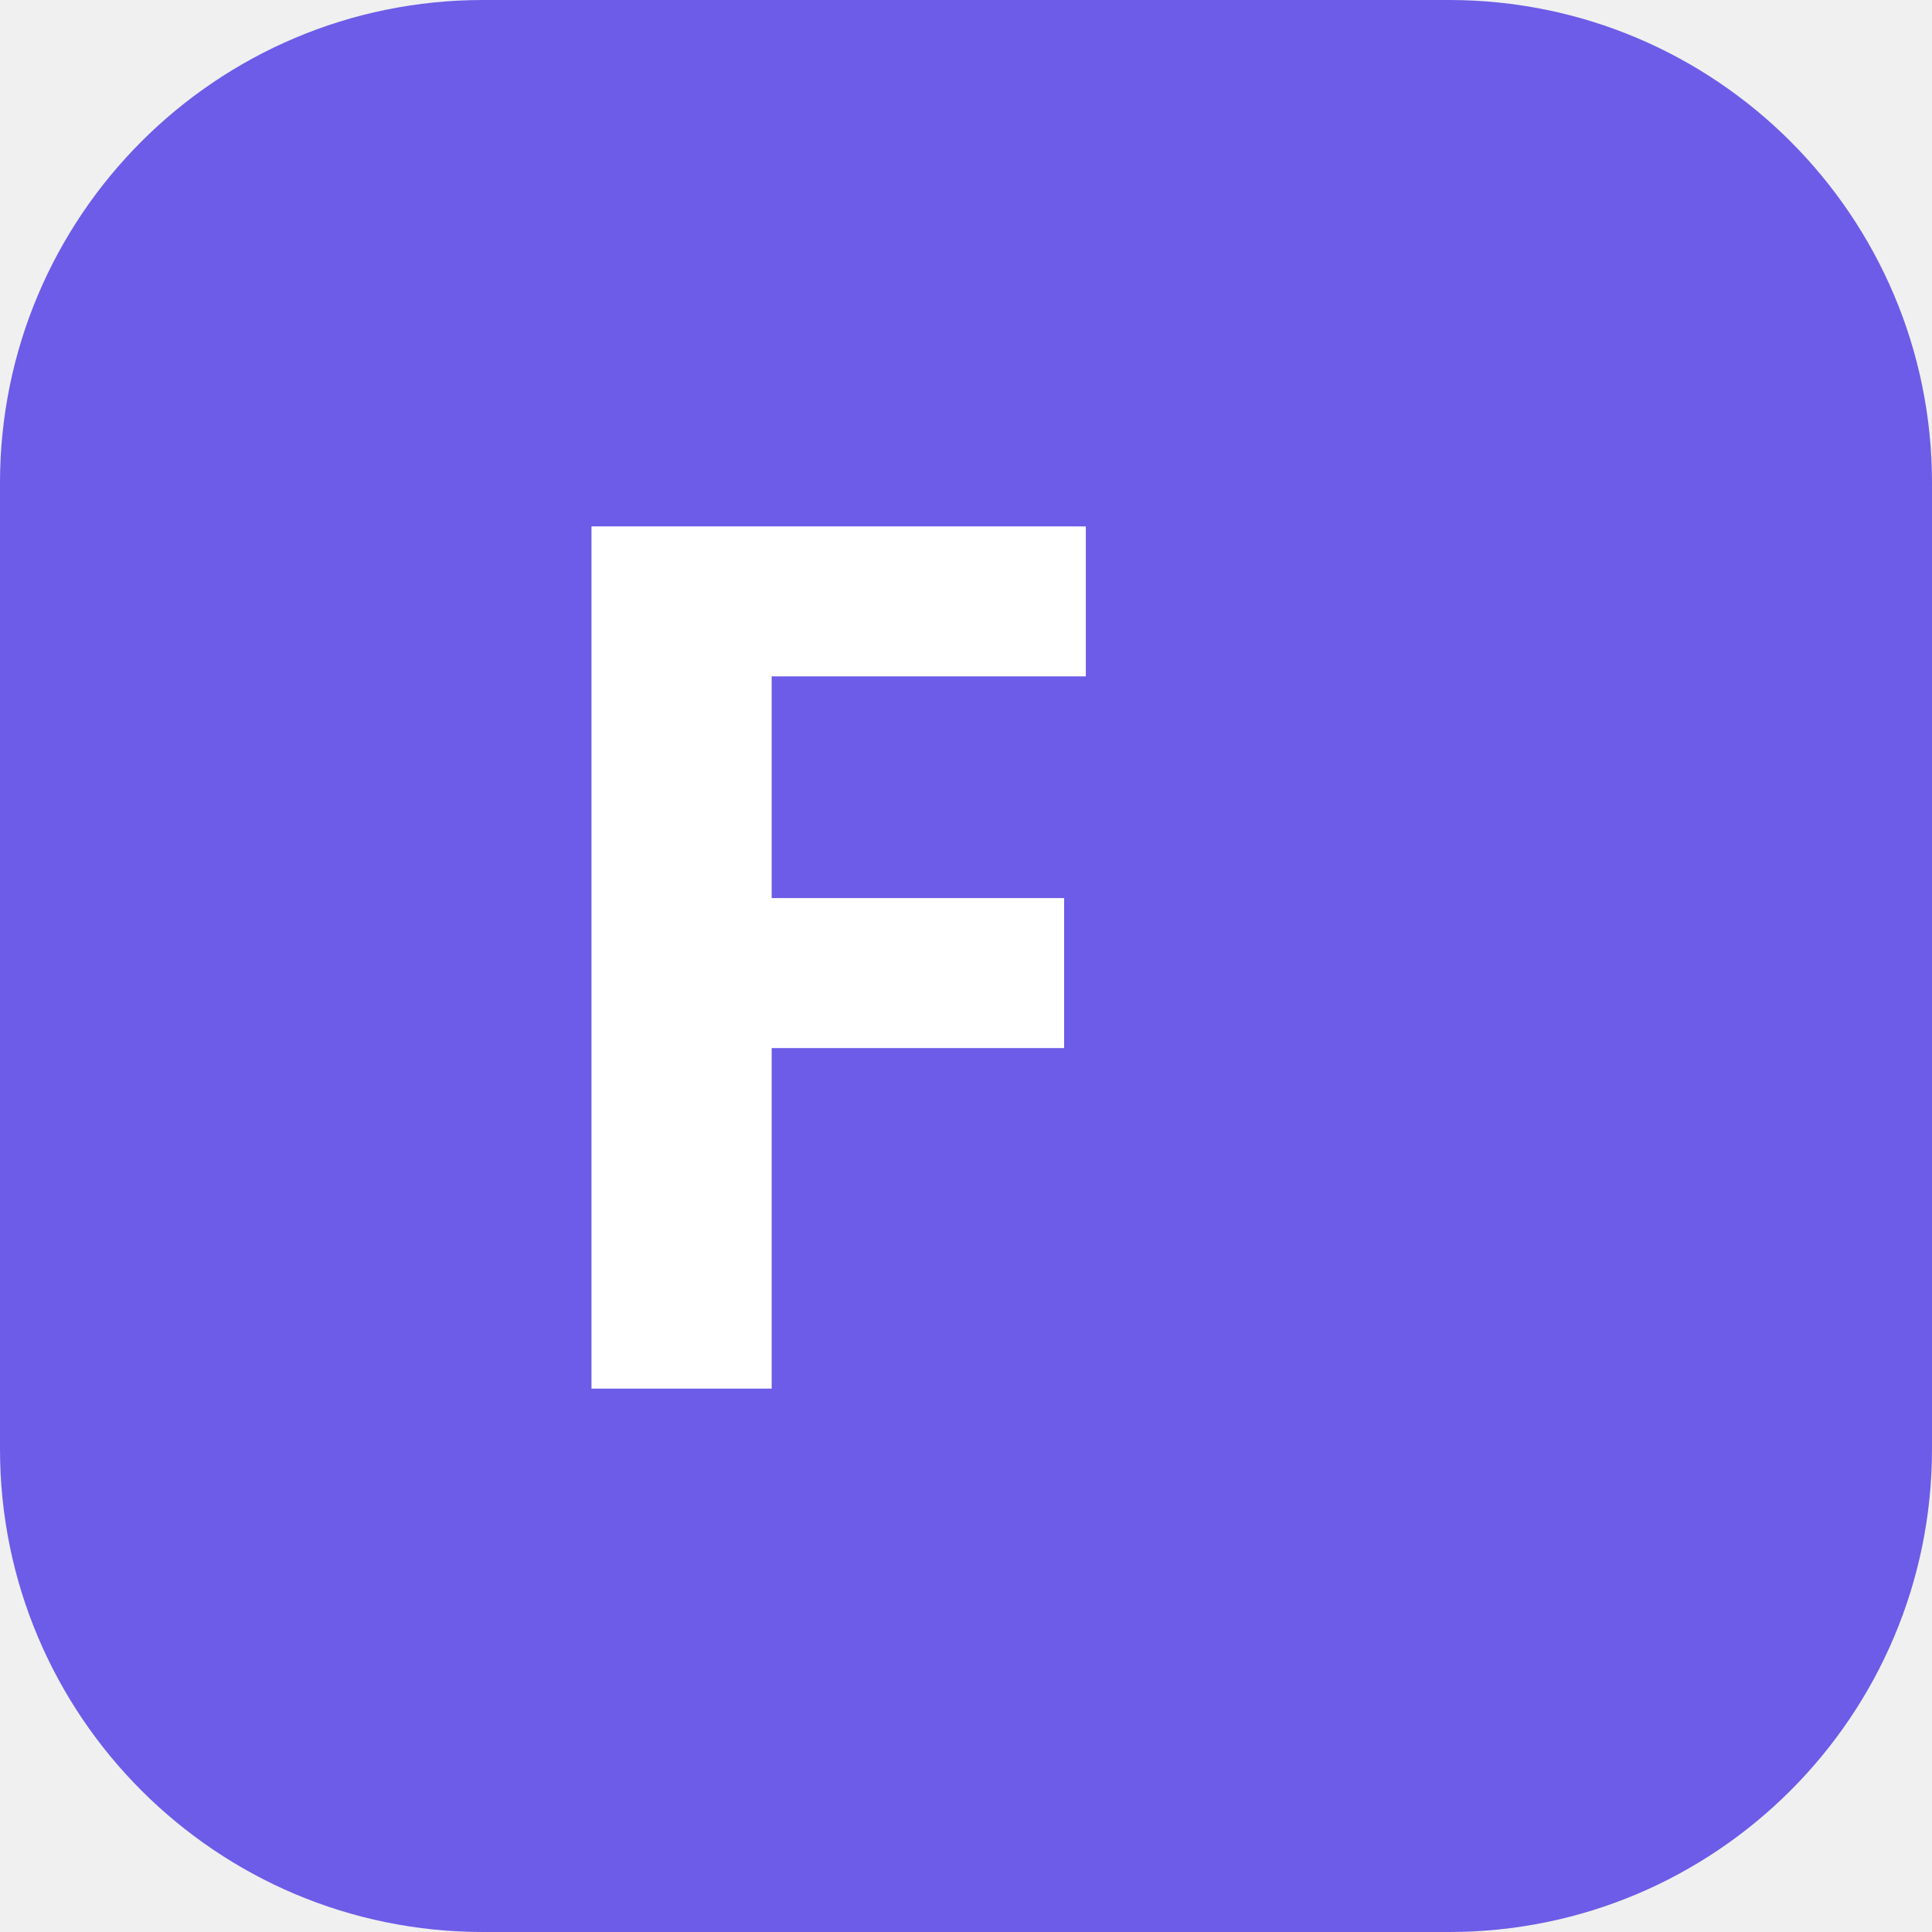
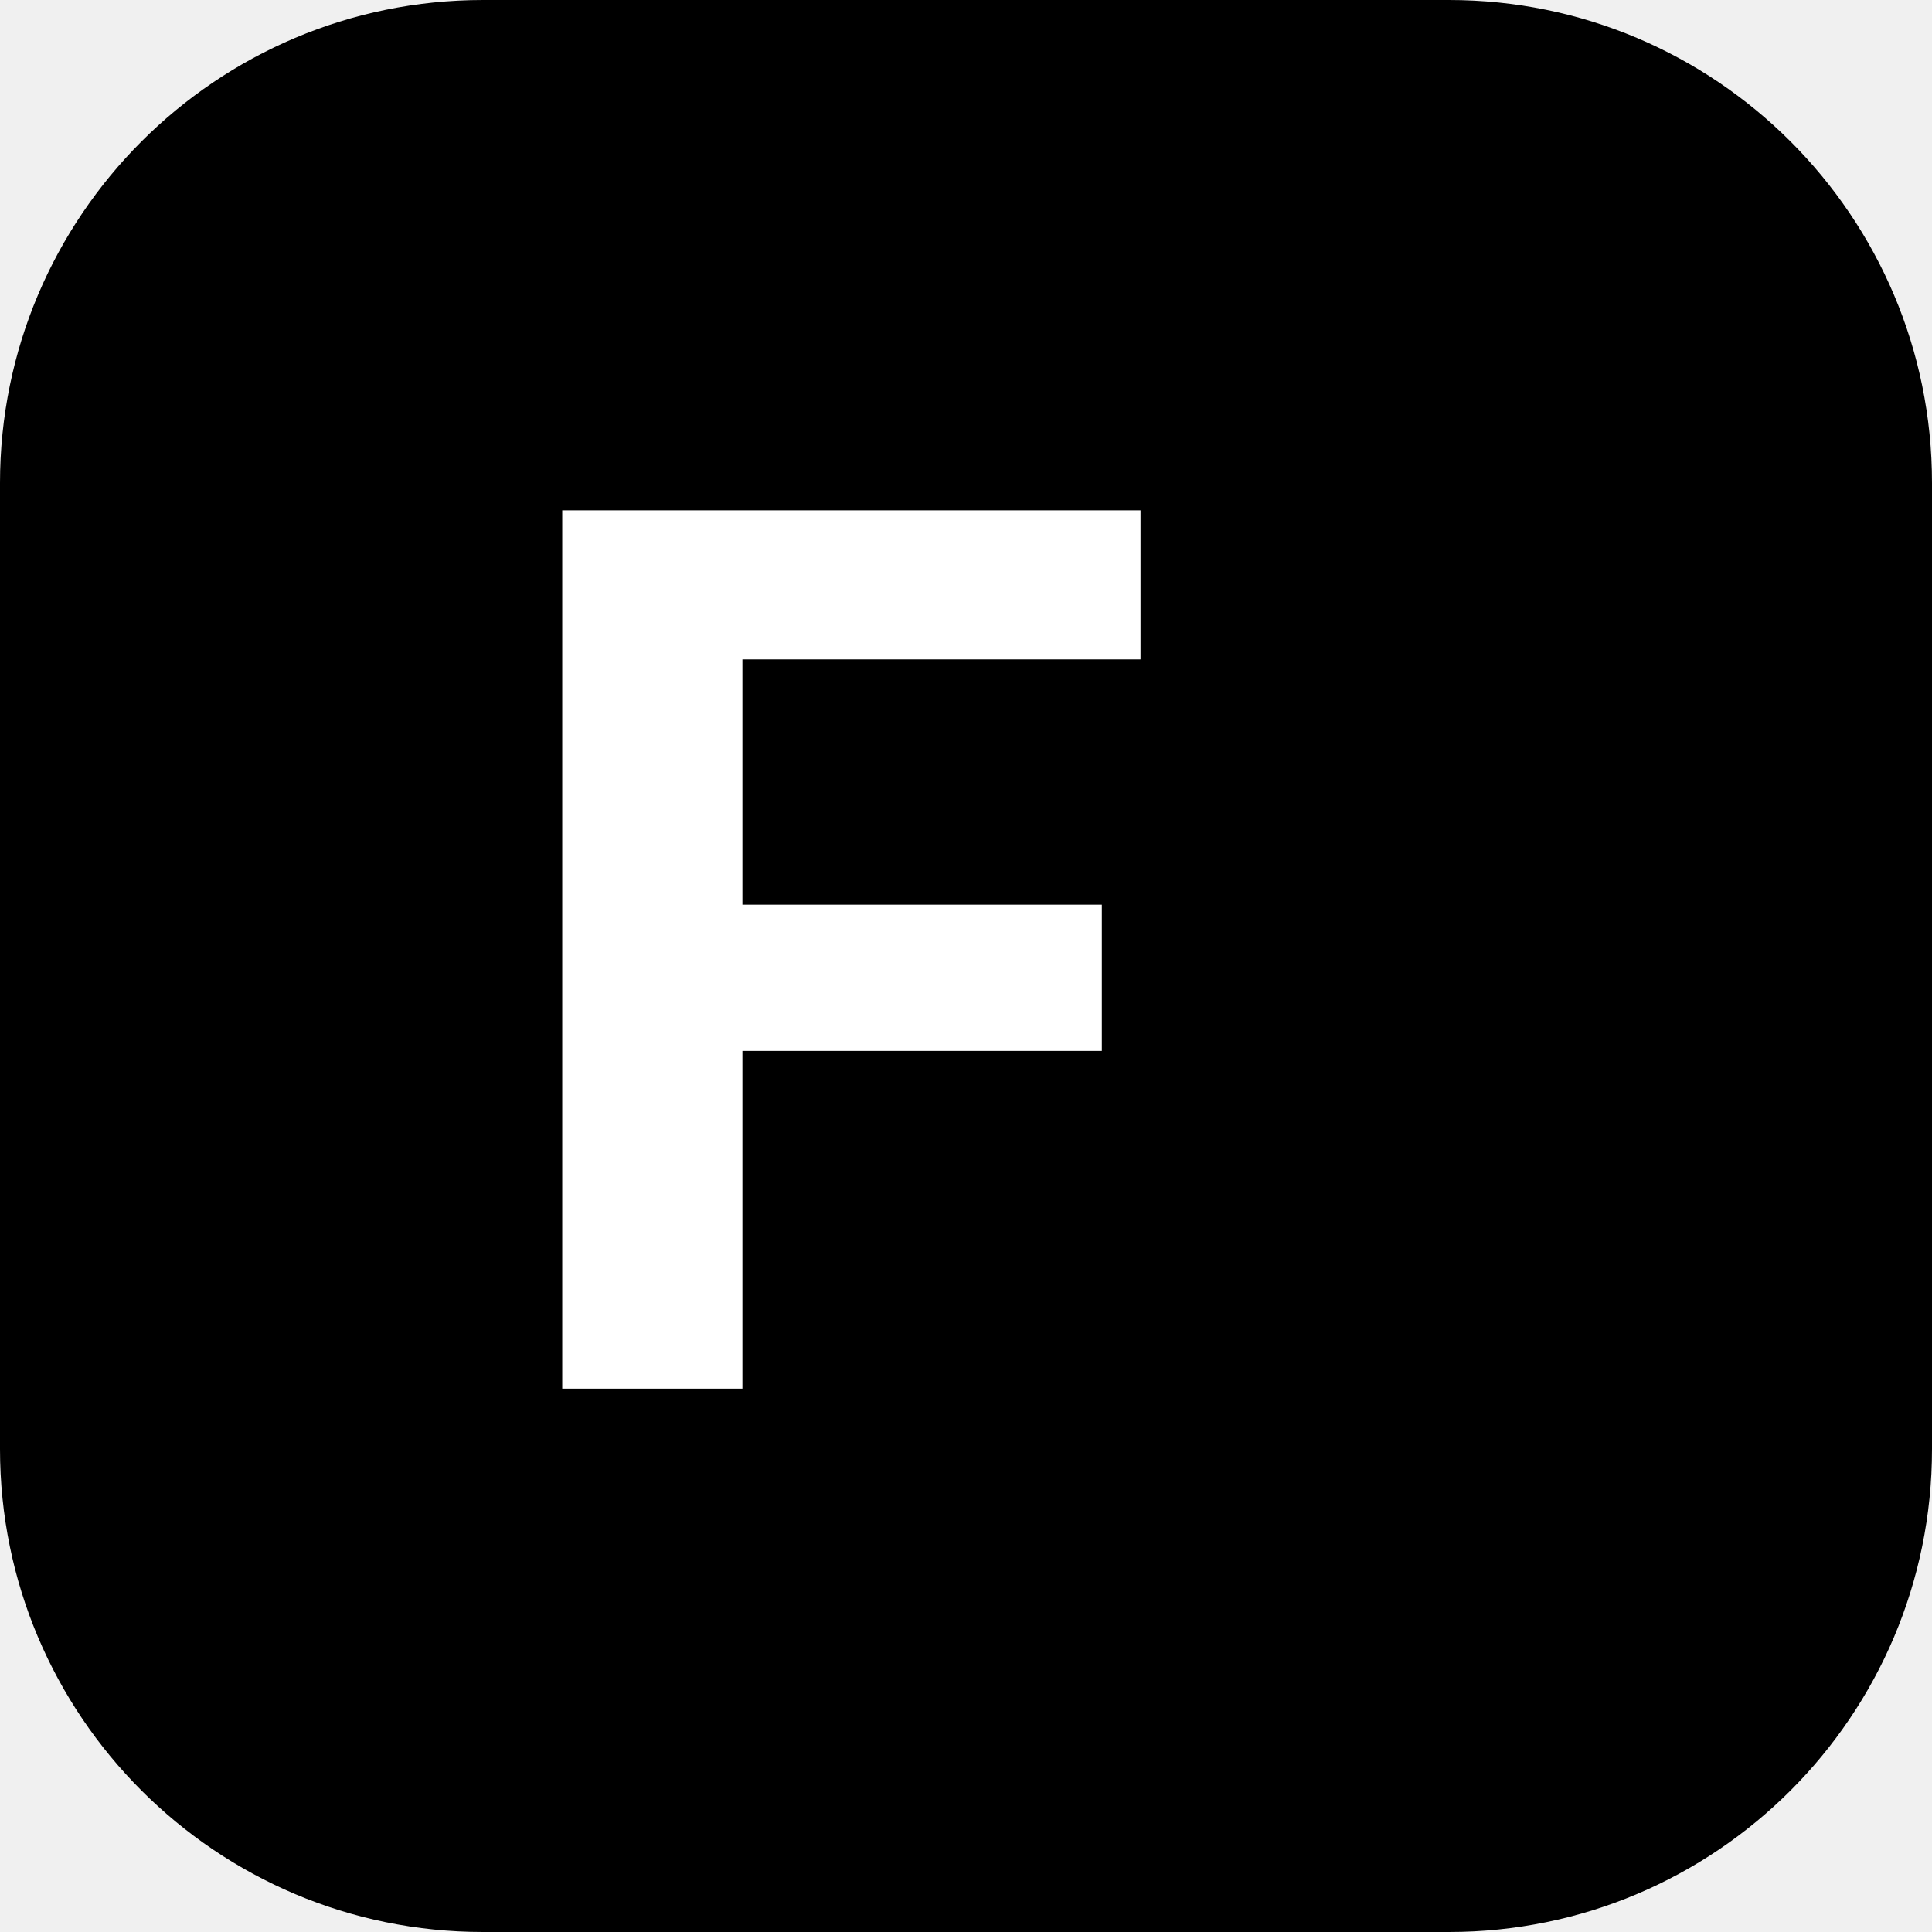
<svg xmlns="http://www.w3.org/2000/svg" width="32" height="32" viewBox="0 0 32 32" fill="none">
-   <rect width="32" height="32" rx="8" fill="#6C5CE7" />
-   <text x="8" y="23" font-family="system-ui, sans-serif" font-size="20" font-weight="700" fill="white">F</text>
+   <rect width="32" height="32" rx="8" fill="#000000" />
+   <text x="8" y="23" font-family="Inter, system-ui, sans-serif" font-size="20" font-weight="700" fill="white">F</text>
</svg>
